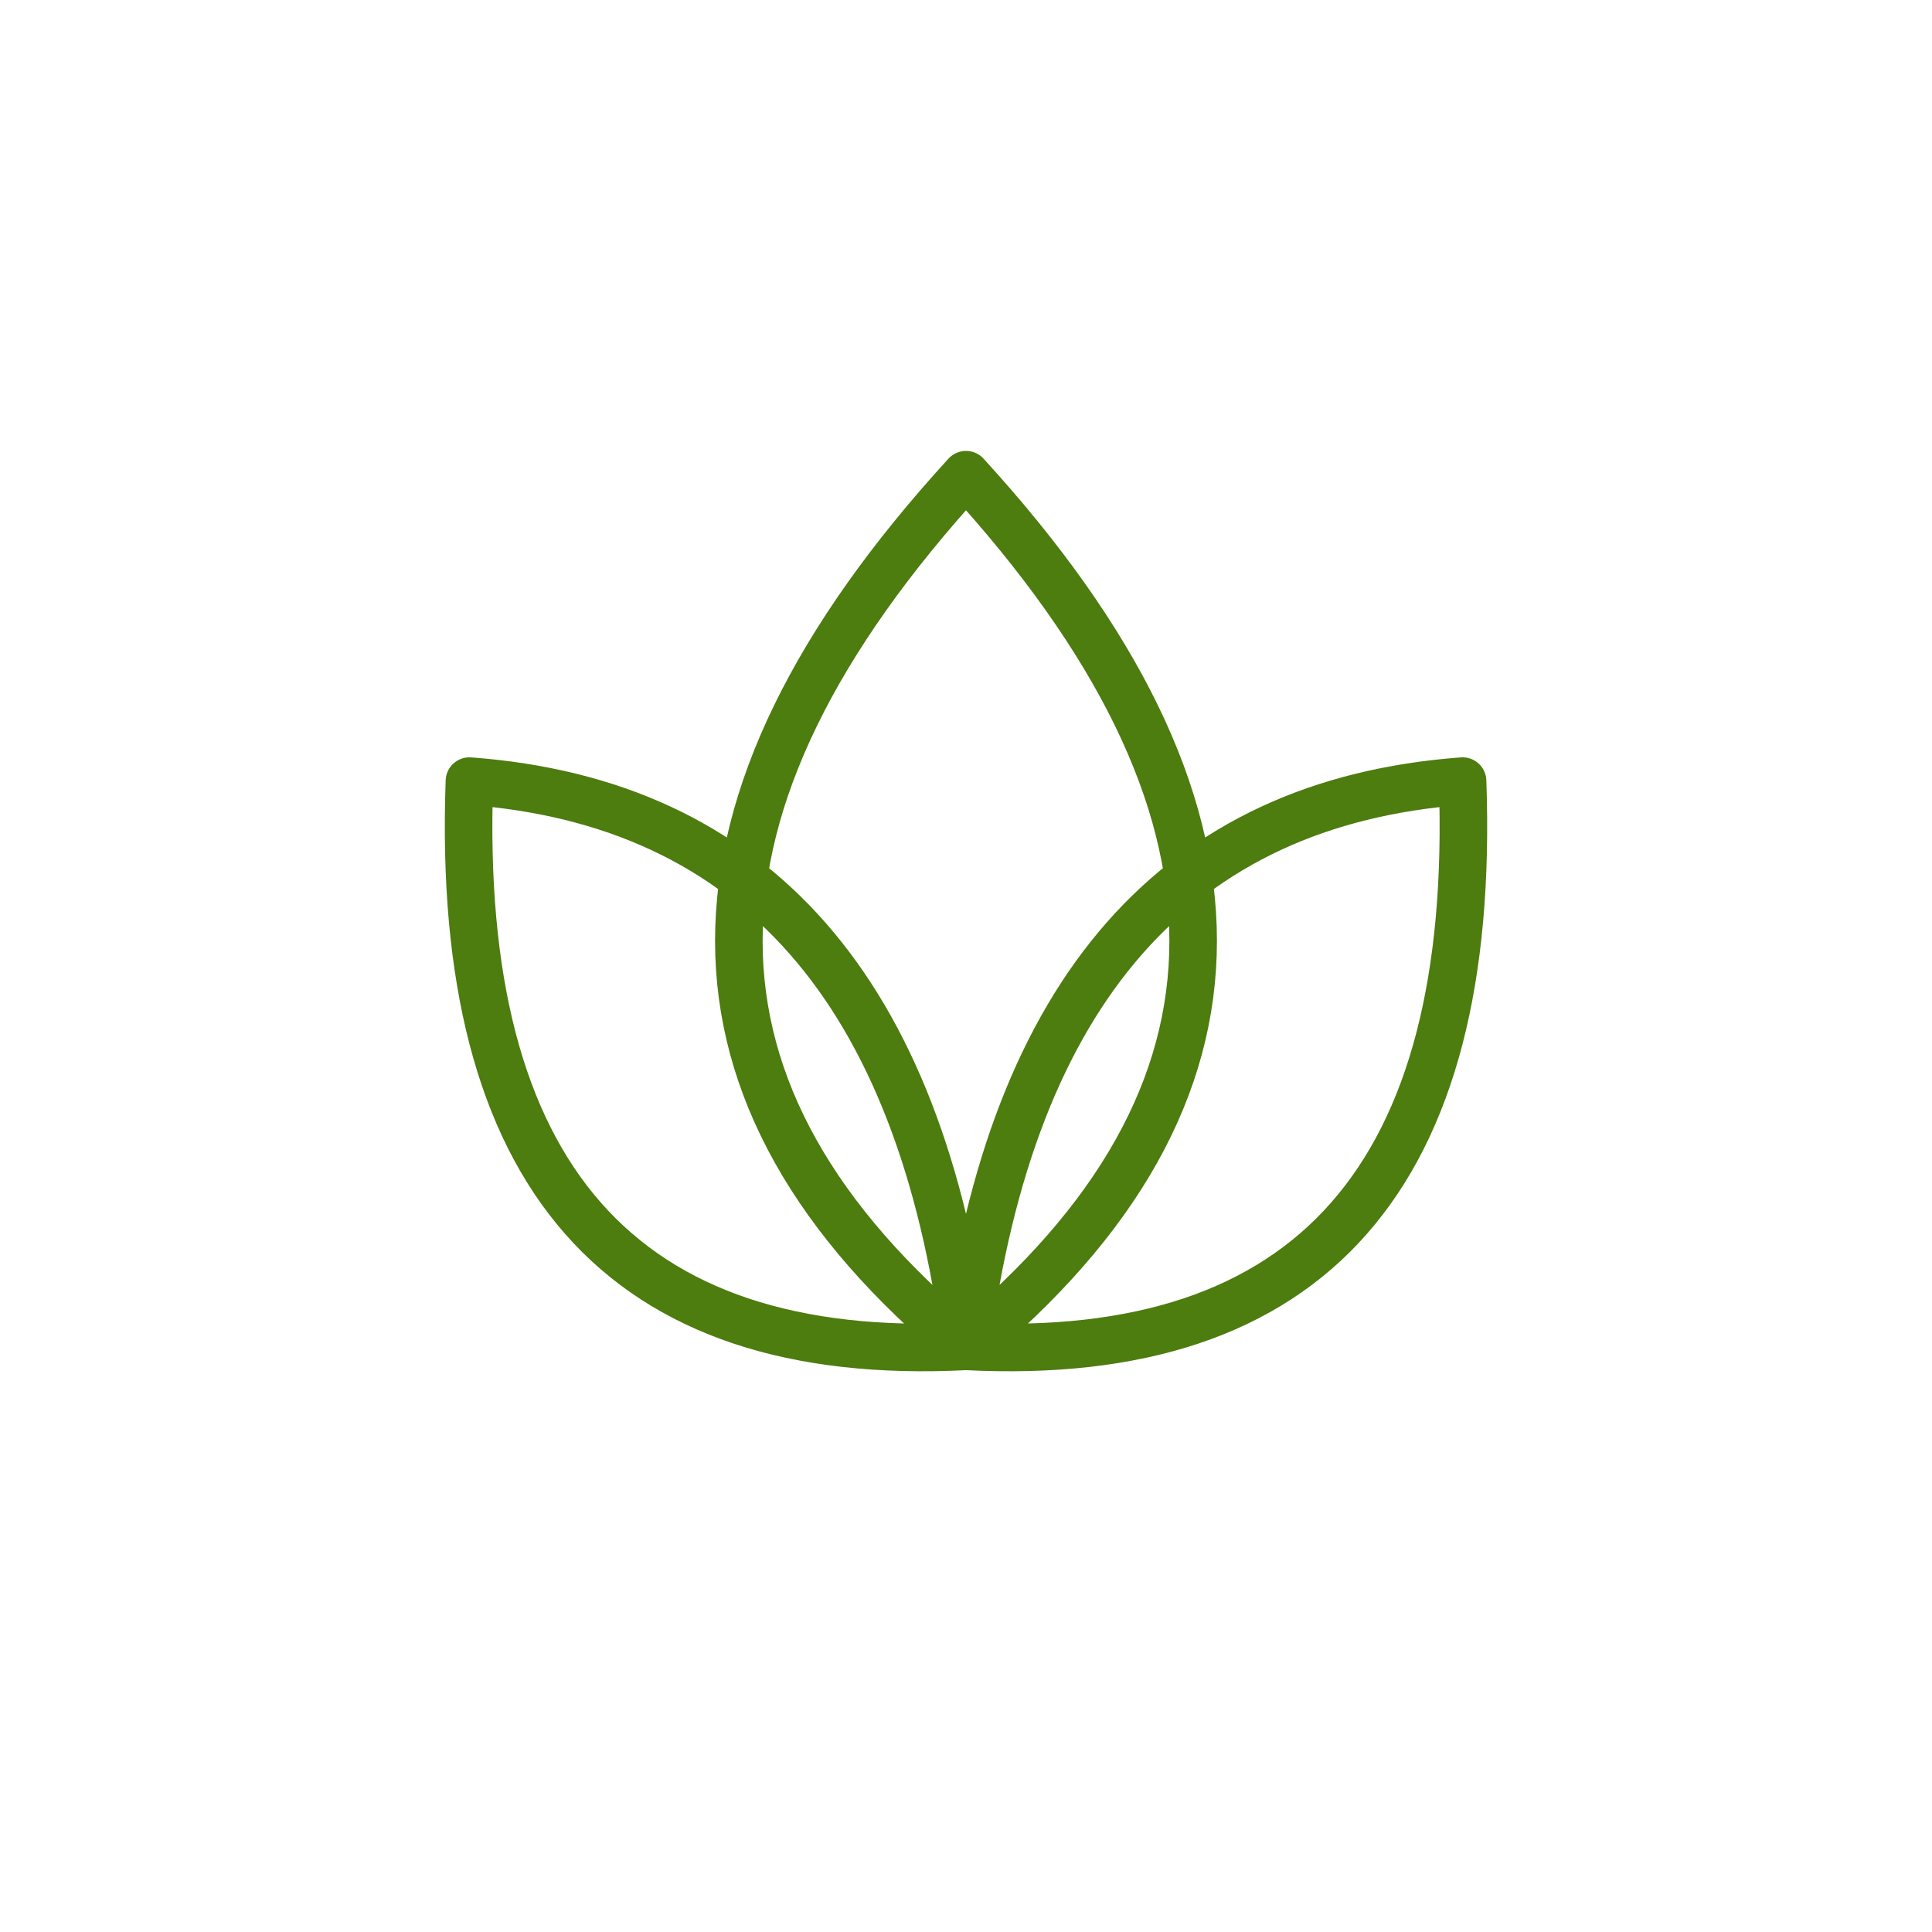
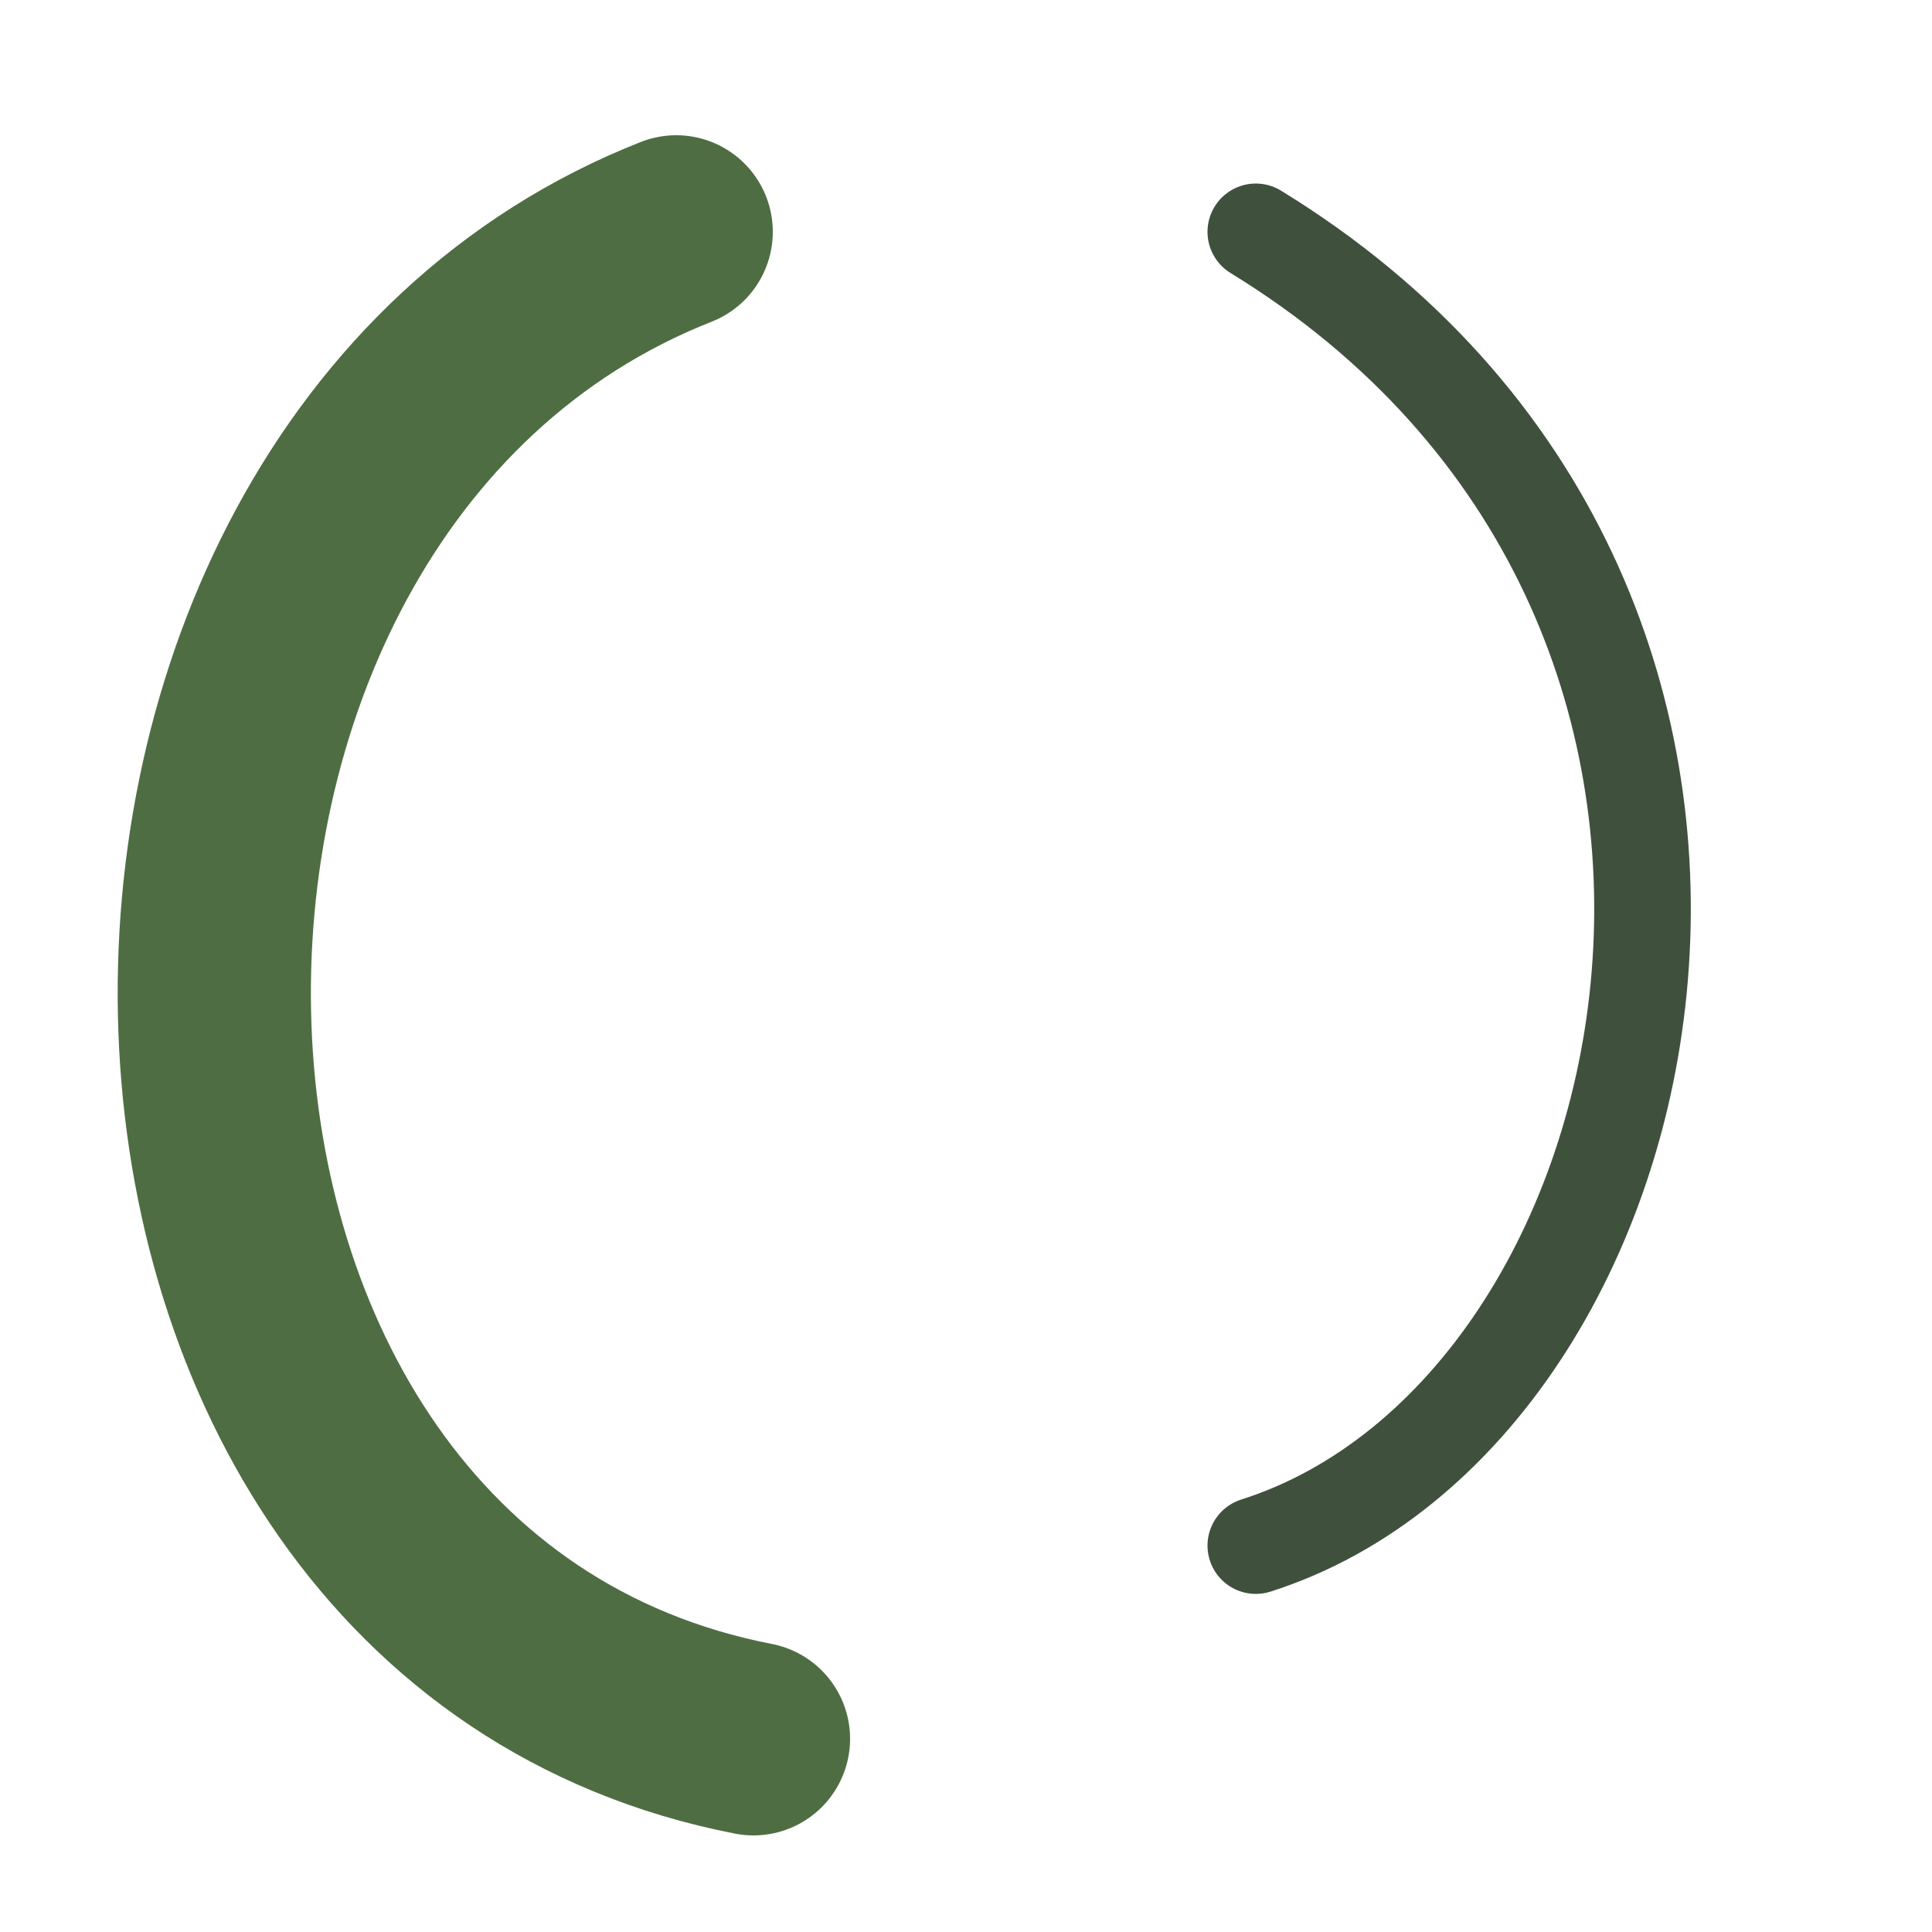
- <svg xmlns="http://www.w3.org/2000/svg" viewBox="0 0 256 256">
-   <g fill="none" stroke="#4D7C0F" stroke-width="9" stroke-linecap="round" stroke-linejoin="round" transform="translate(38.4 38.4) scale(.7)">
-     <path d="M128 200Q42 129 128 35q86 94 0 165Zm0 0Q30 205 34 93q81 6 94 107Zm0 0q98 5 94-107-81 6-94 107Z" />
-   </g>
+ <svg xmlns="http://www.w3.org/2000/svg" viewBox="0 0 100 100">
+   <path d="M35 12C2 25 3 83 39 90" fill="none" stroke="#4F6D43" stroke-width="10" stroke-linecap="round" />
+   <path d="M65 12C96 31 87 73 65 80" fill="none" stroke="#3F513D" stroke-width="5" stroke-linecap="round" />
</svg>
